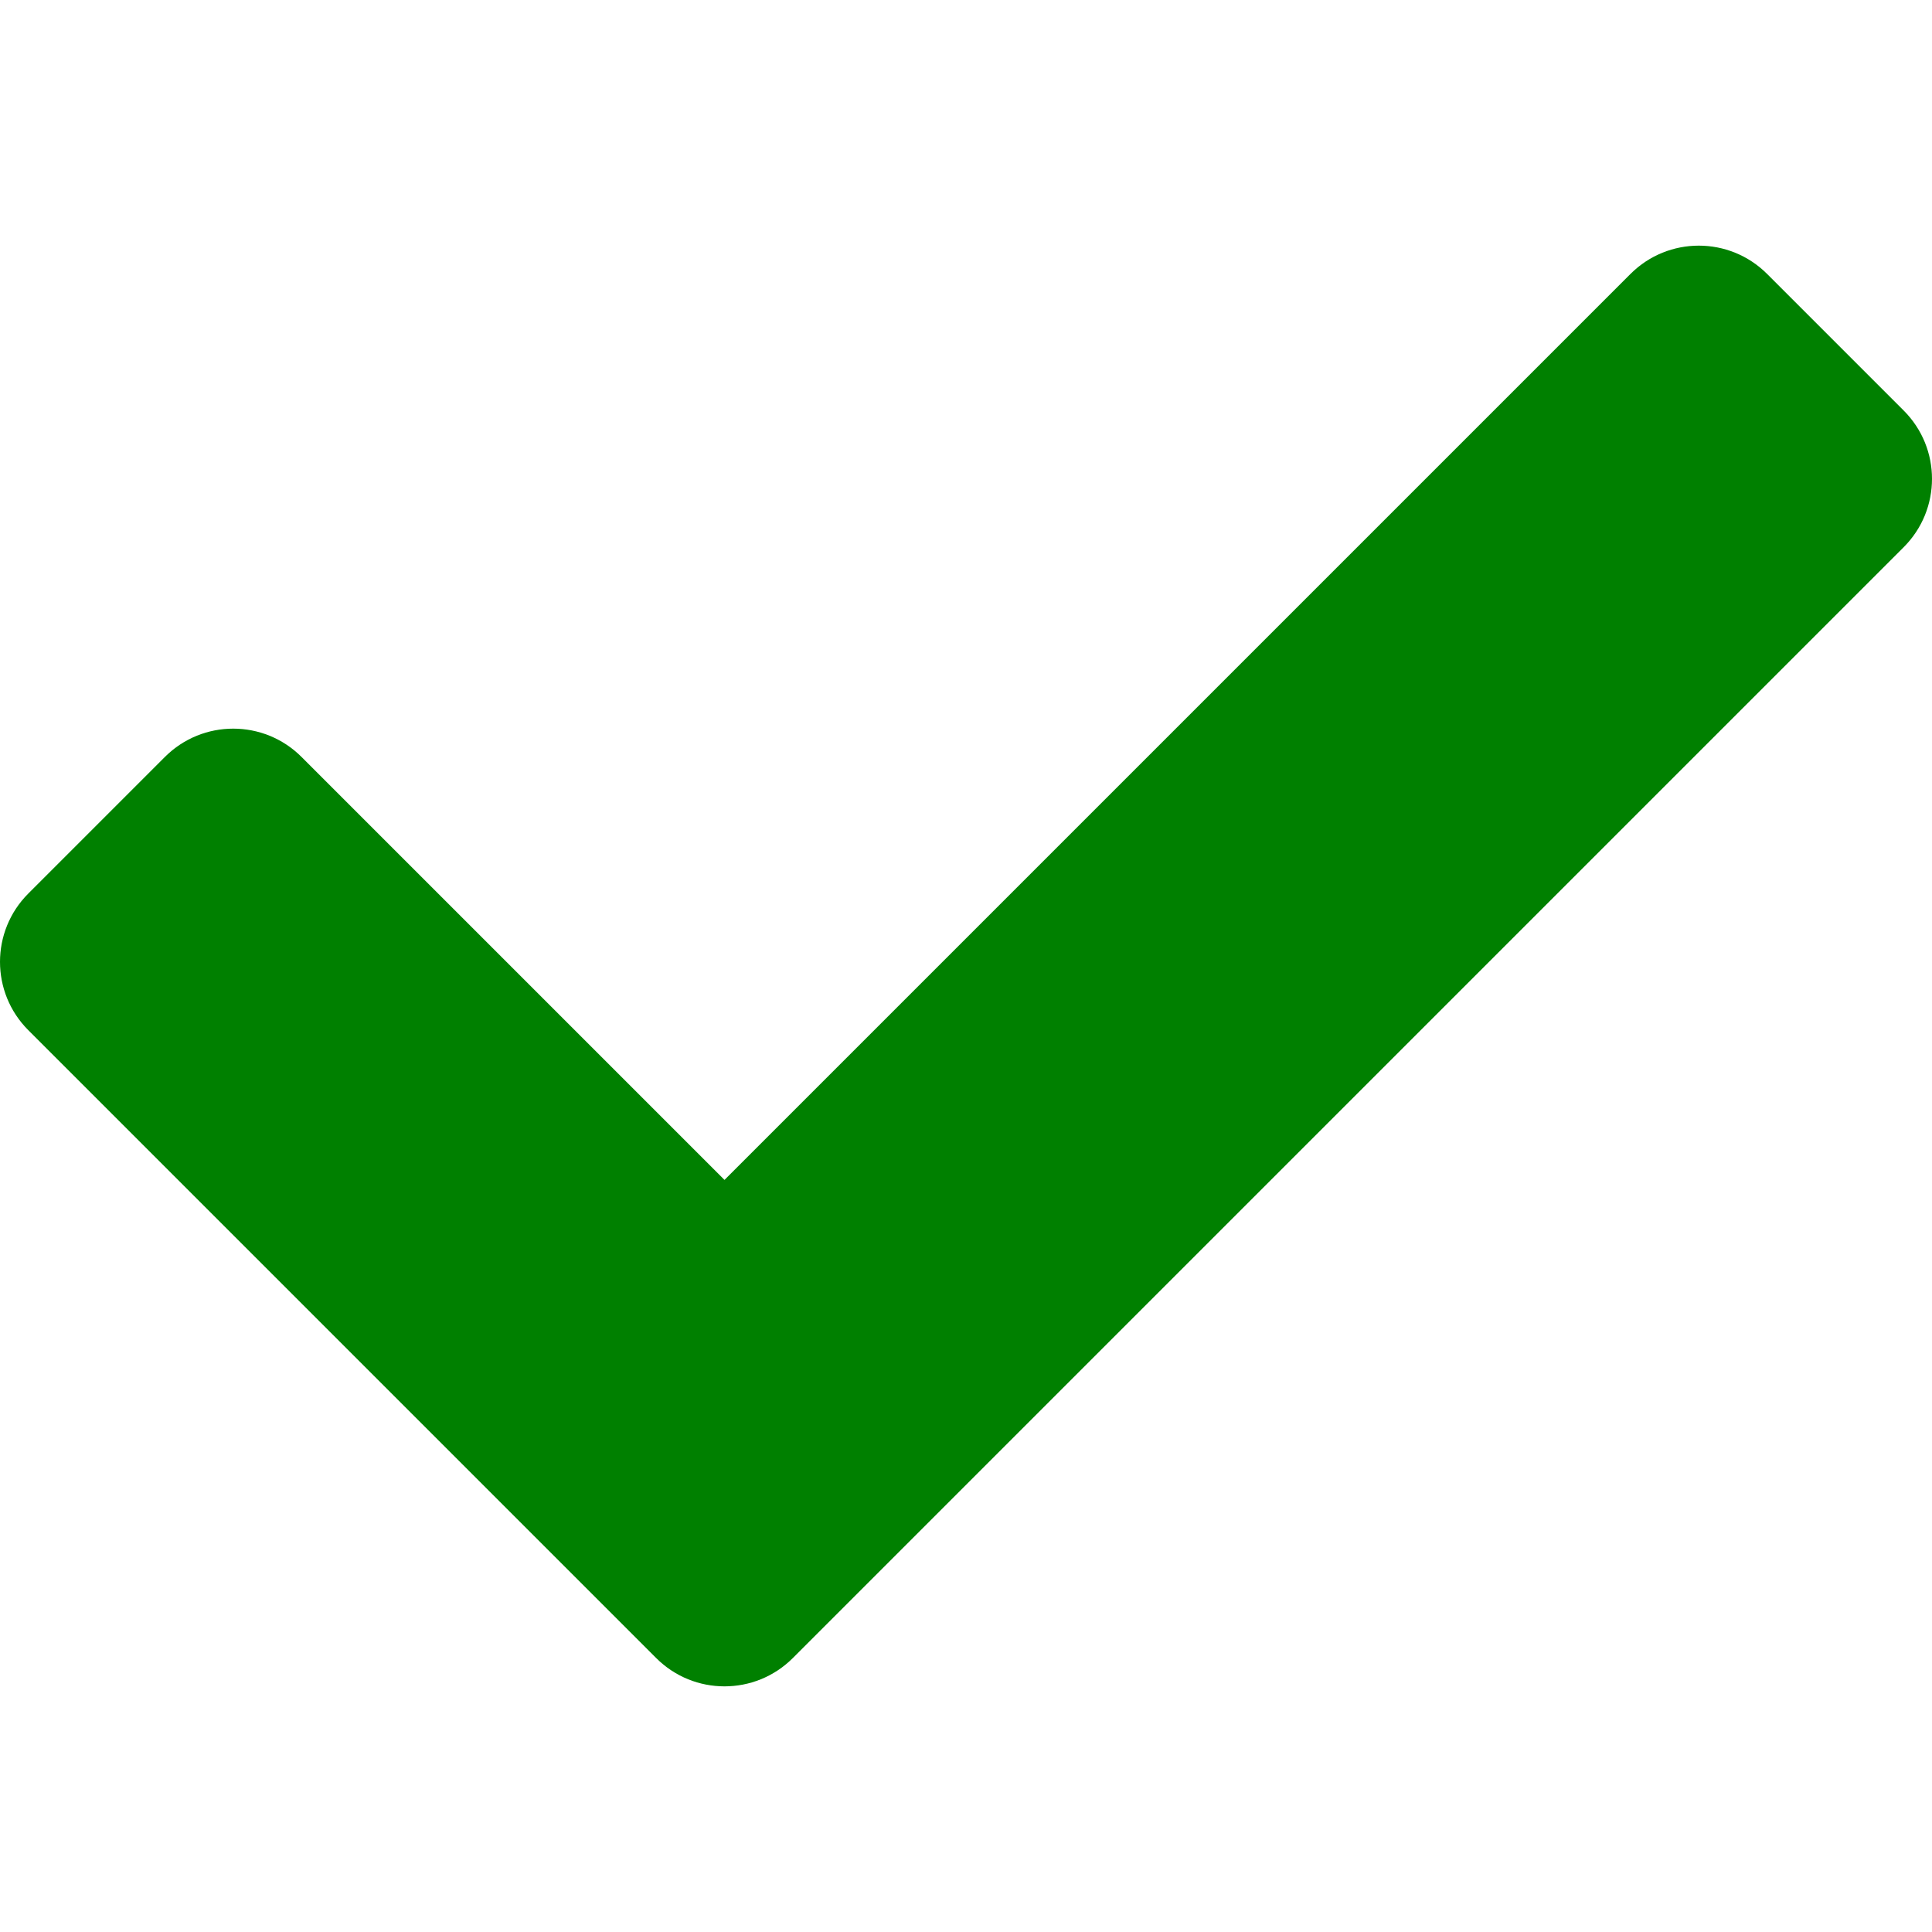
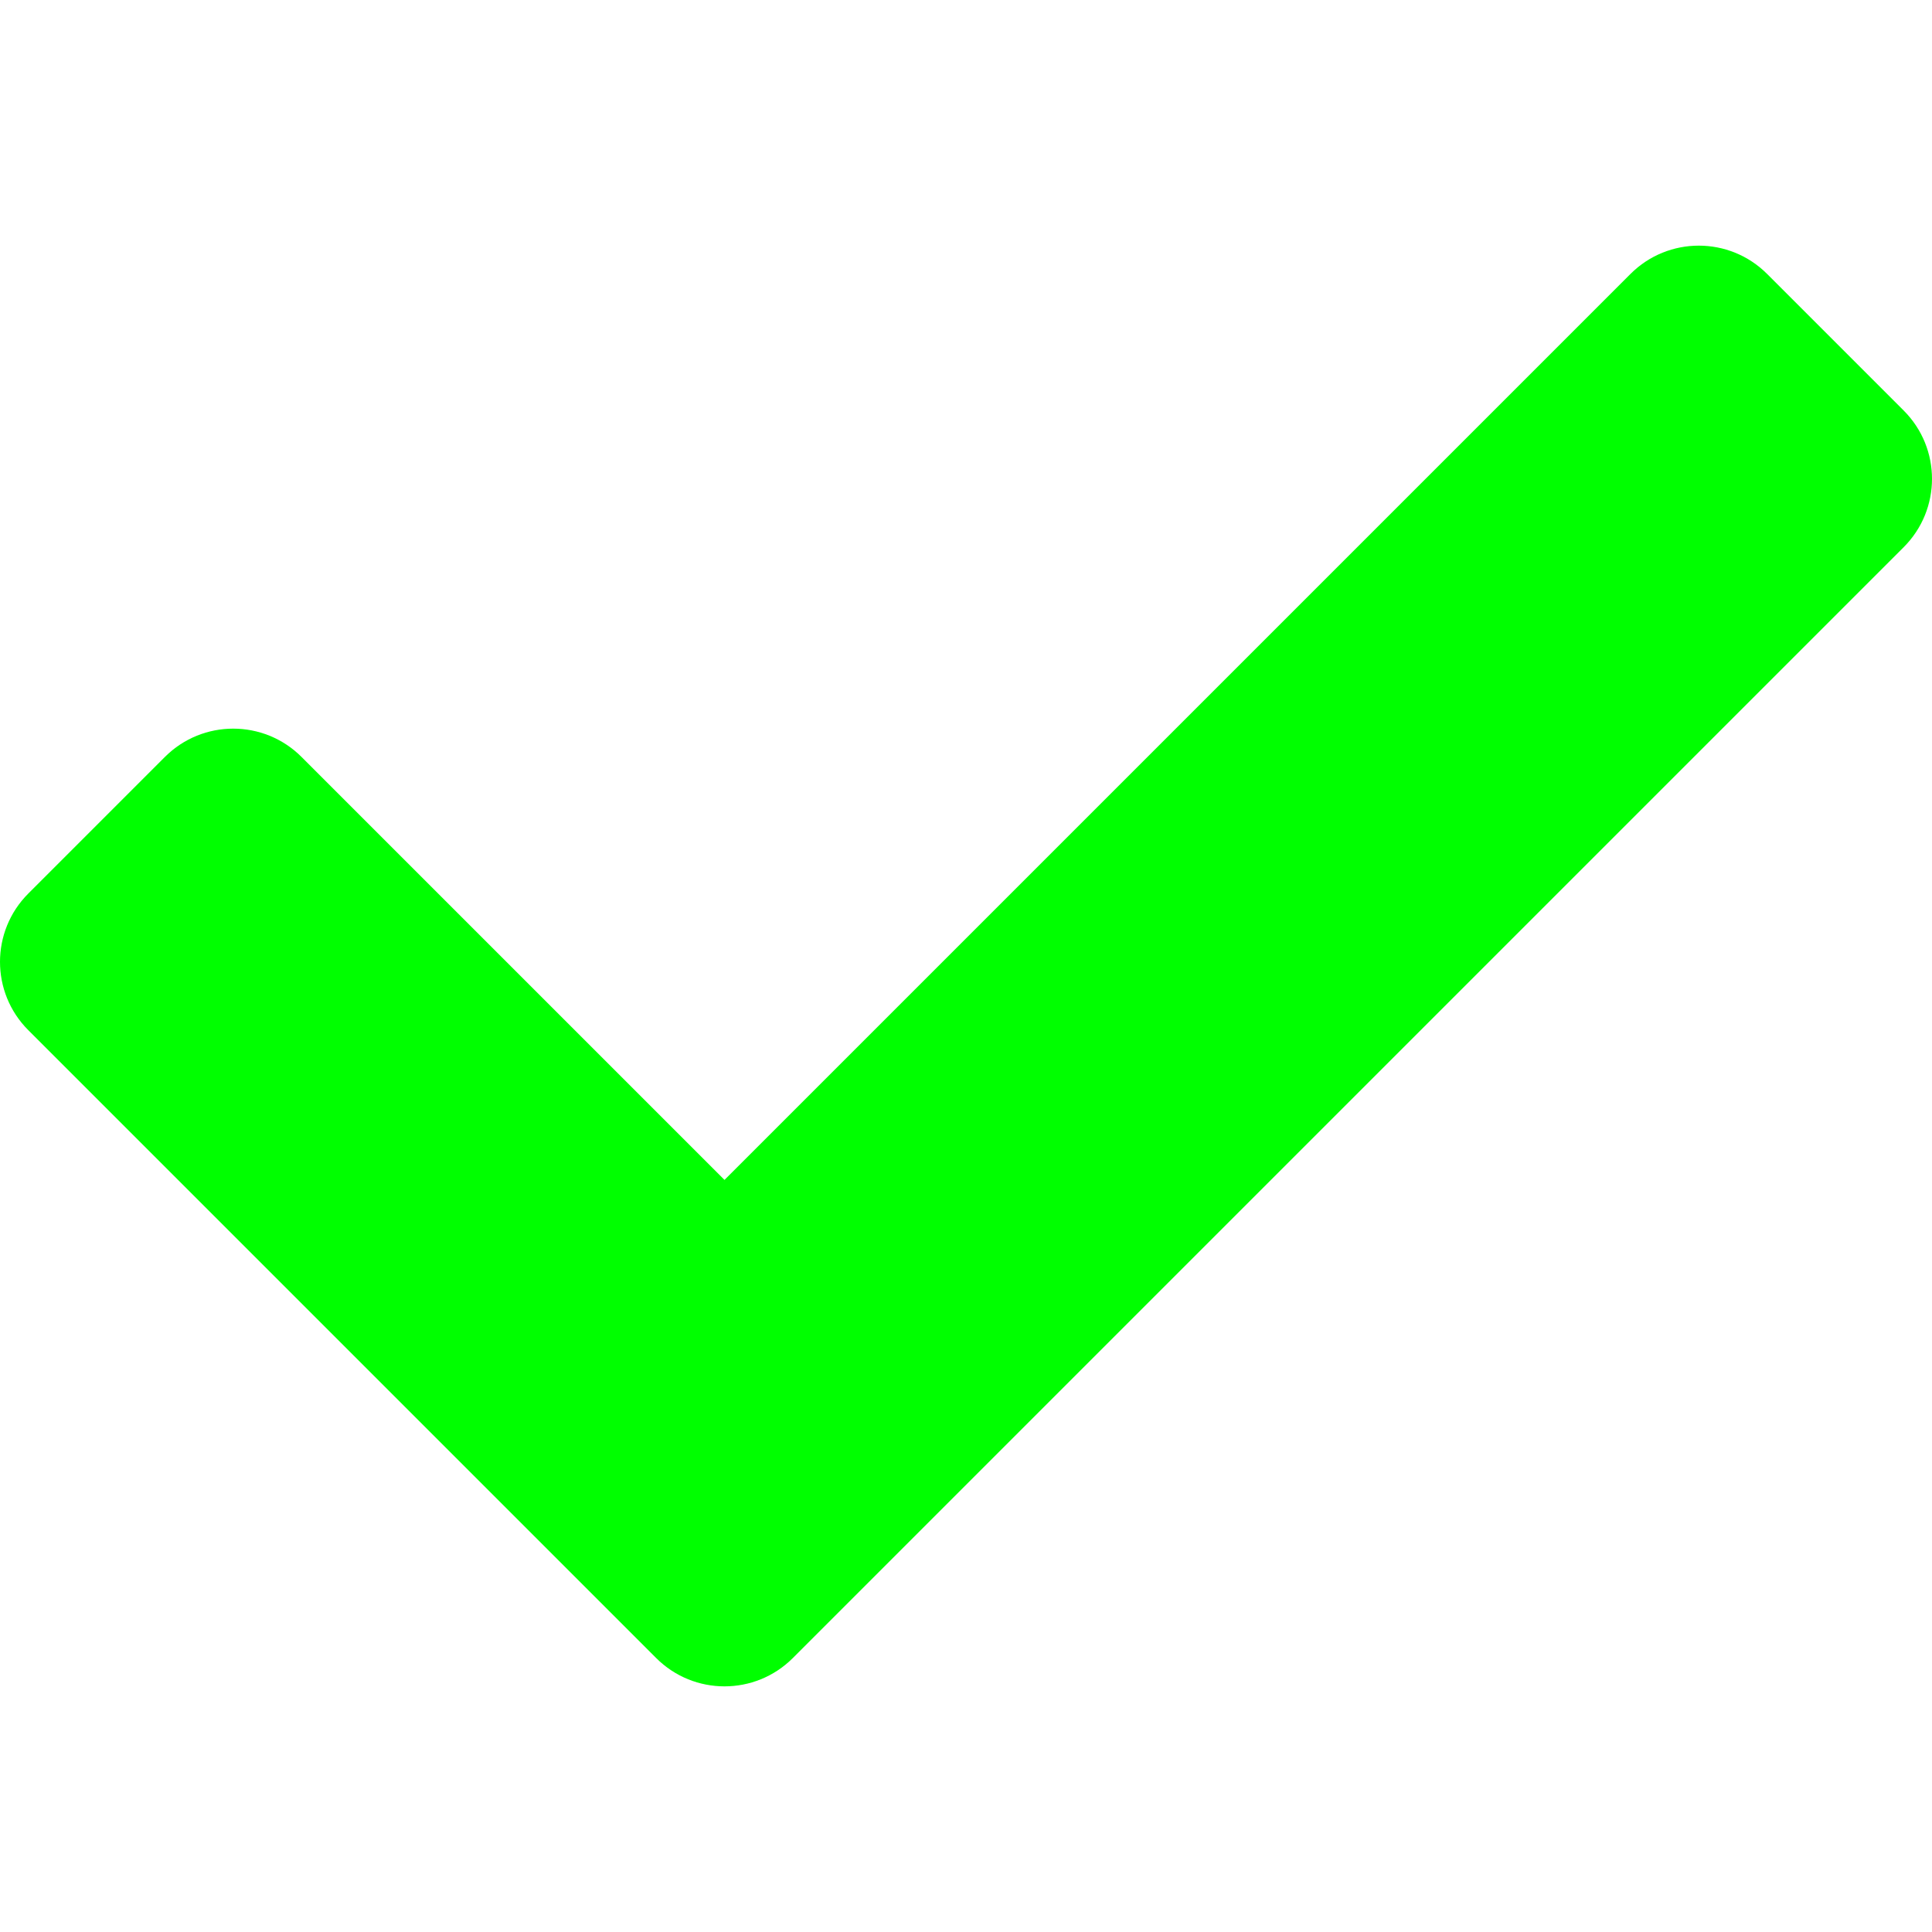
<svg xmlns="http://www.w3.org/2000/svg" aria-hidden="true" focusable="false" data-prefix="fas" data-icon="check" class="svg-inline--fa fa-check fa-w-16" role="img" viewBox="0 0 512 512">
-   <path fill="green" d="M173.898 439.404l-166.4-166.4c-9.997-9.997-9.997-26.206 0-36.204l36.203-36.204c9.997-9.998 26.207-9.998 36.204 0L192 312.69 432.095 72.596c9.997-9.997 26.207-9.997 36.204 0l36.203 36.204c9.997 9.997 9.997 26.206 0 36.204l-294.4 294.401c-9.998 9.997-26.207 9.997-36.204-.001z" />
+   <path fill="lime" d="M173.898 439.404l-166.4-166.4c-9.997-9.997-9.997-26.206 0-36.204l36.203-36.204c9.997-9.998 26.207-9.998 36.204 0L192 312.69 432.095 72.596c9.997-9.997 26.207-9.997 36.204 0l36.203 36.204c9.997 9.997 9.997 26.206 0 36.204l-294.4 294.401c-9.998 9.997-26.207 9.997-36.204-.001z" />
</svg>
